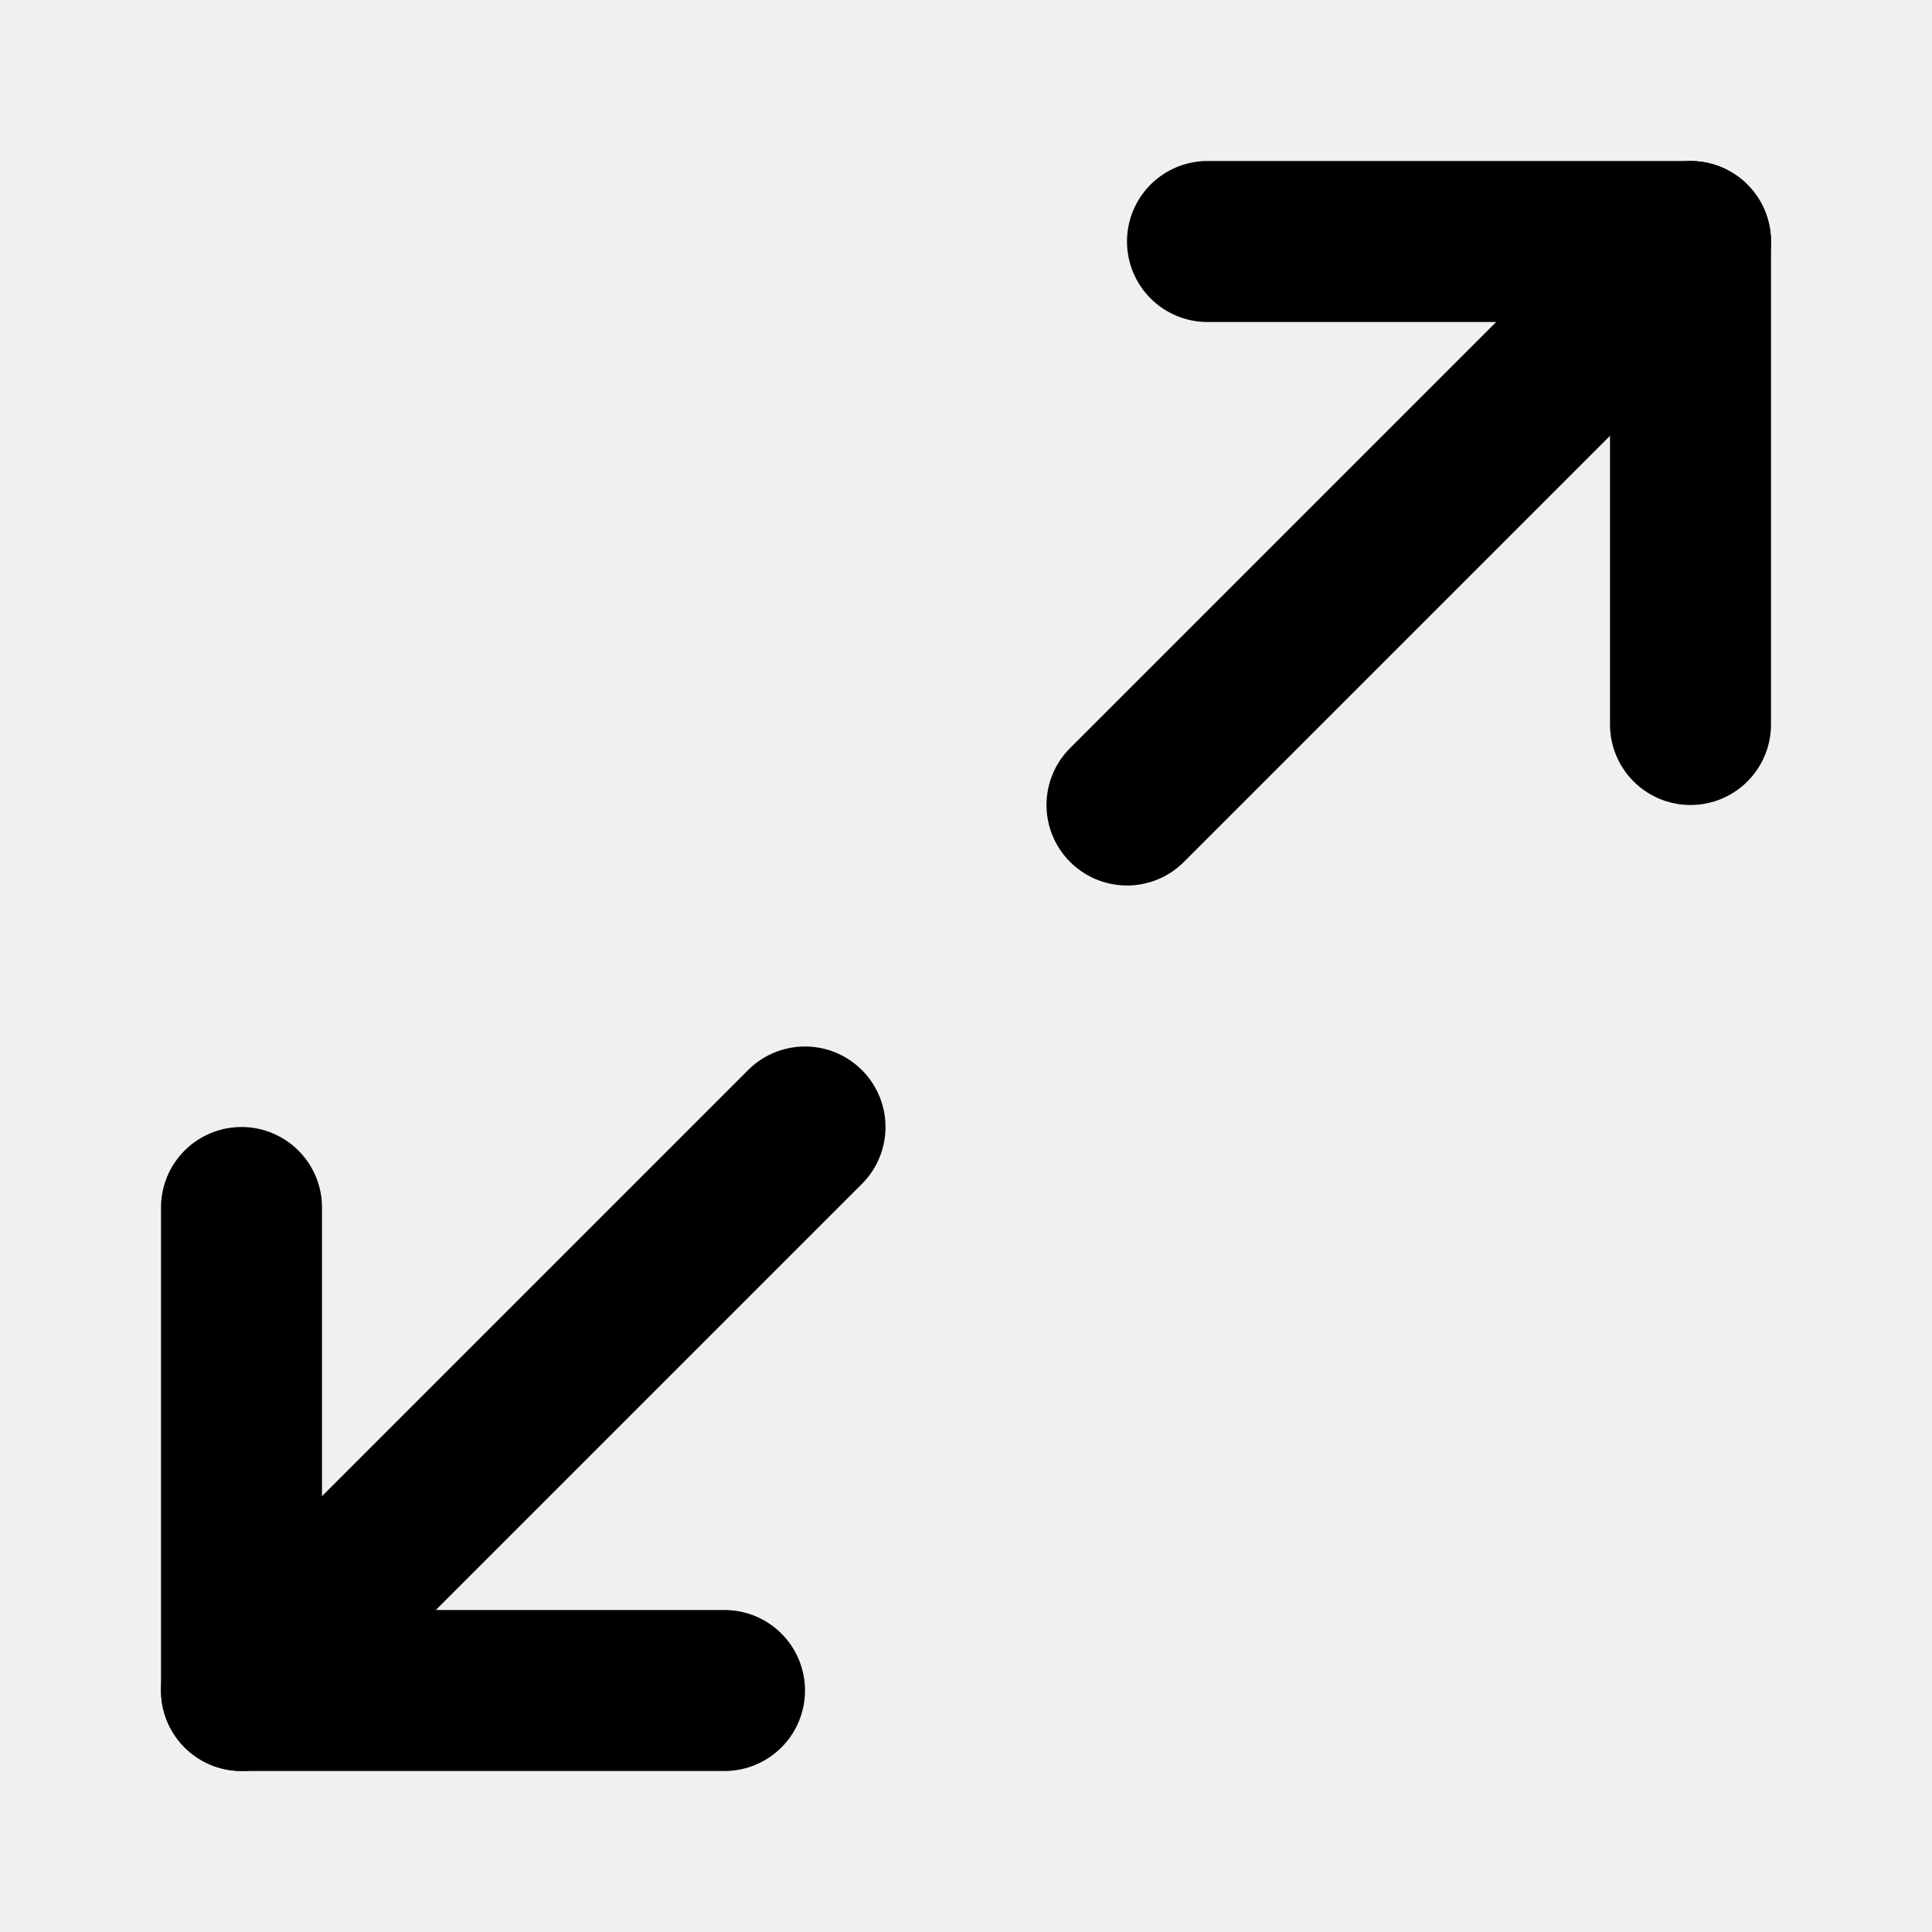
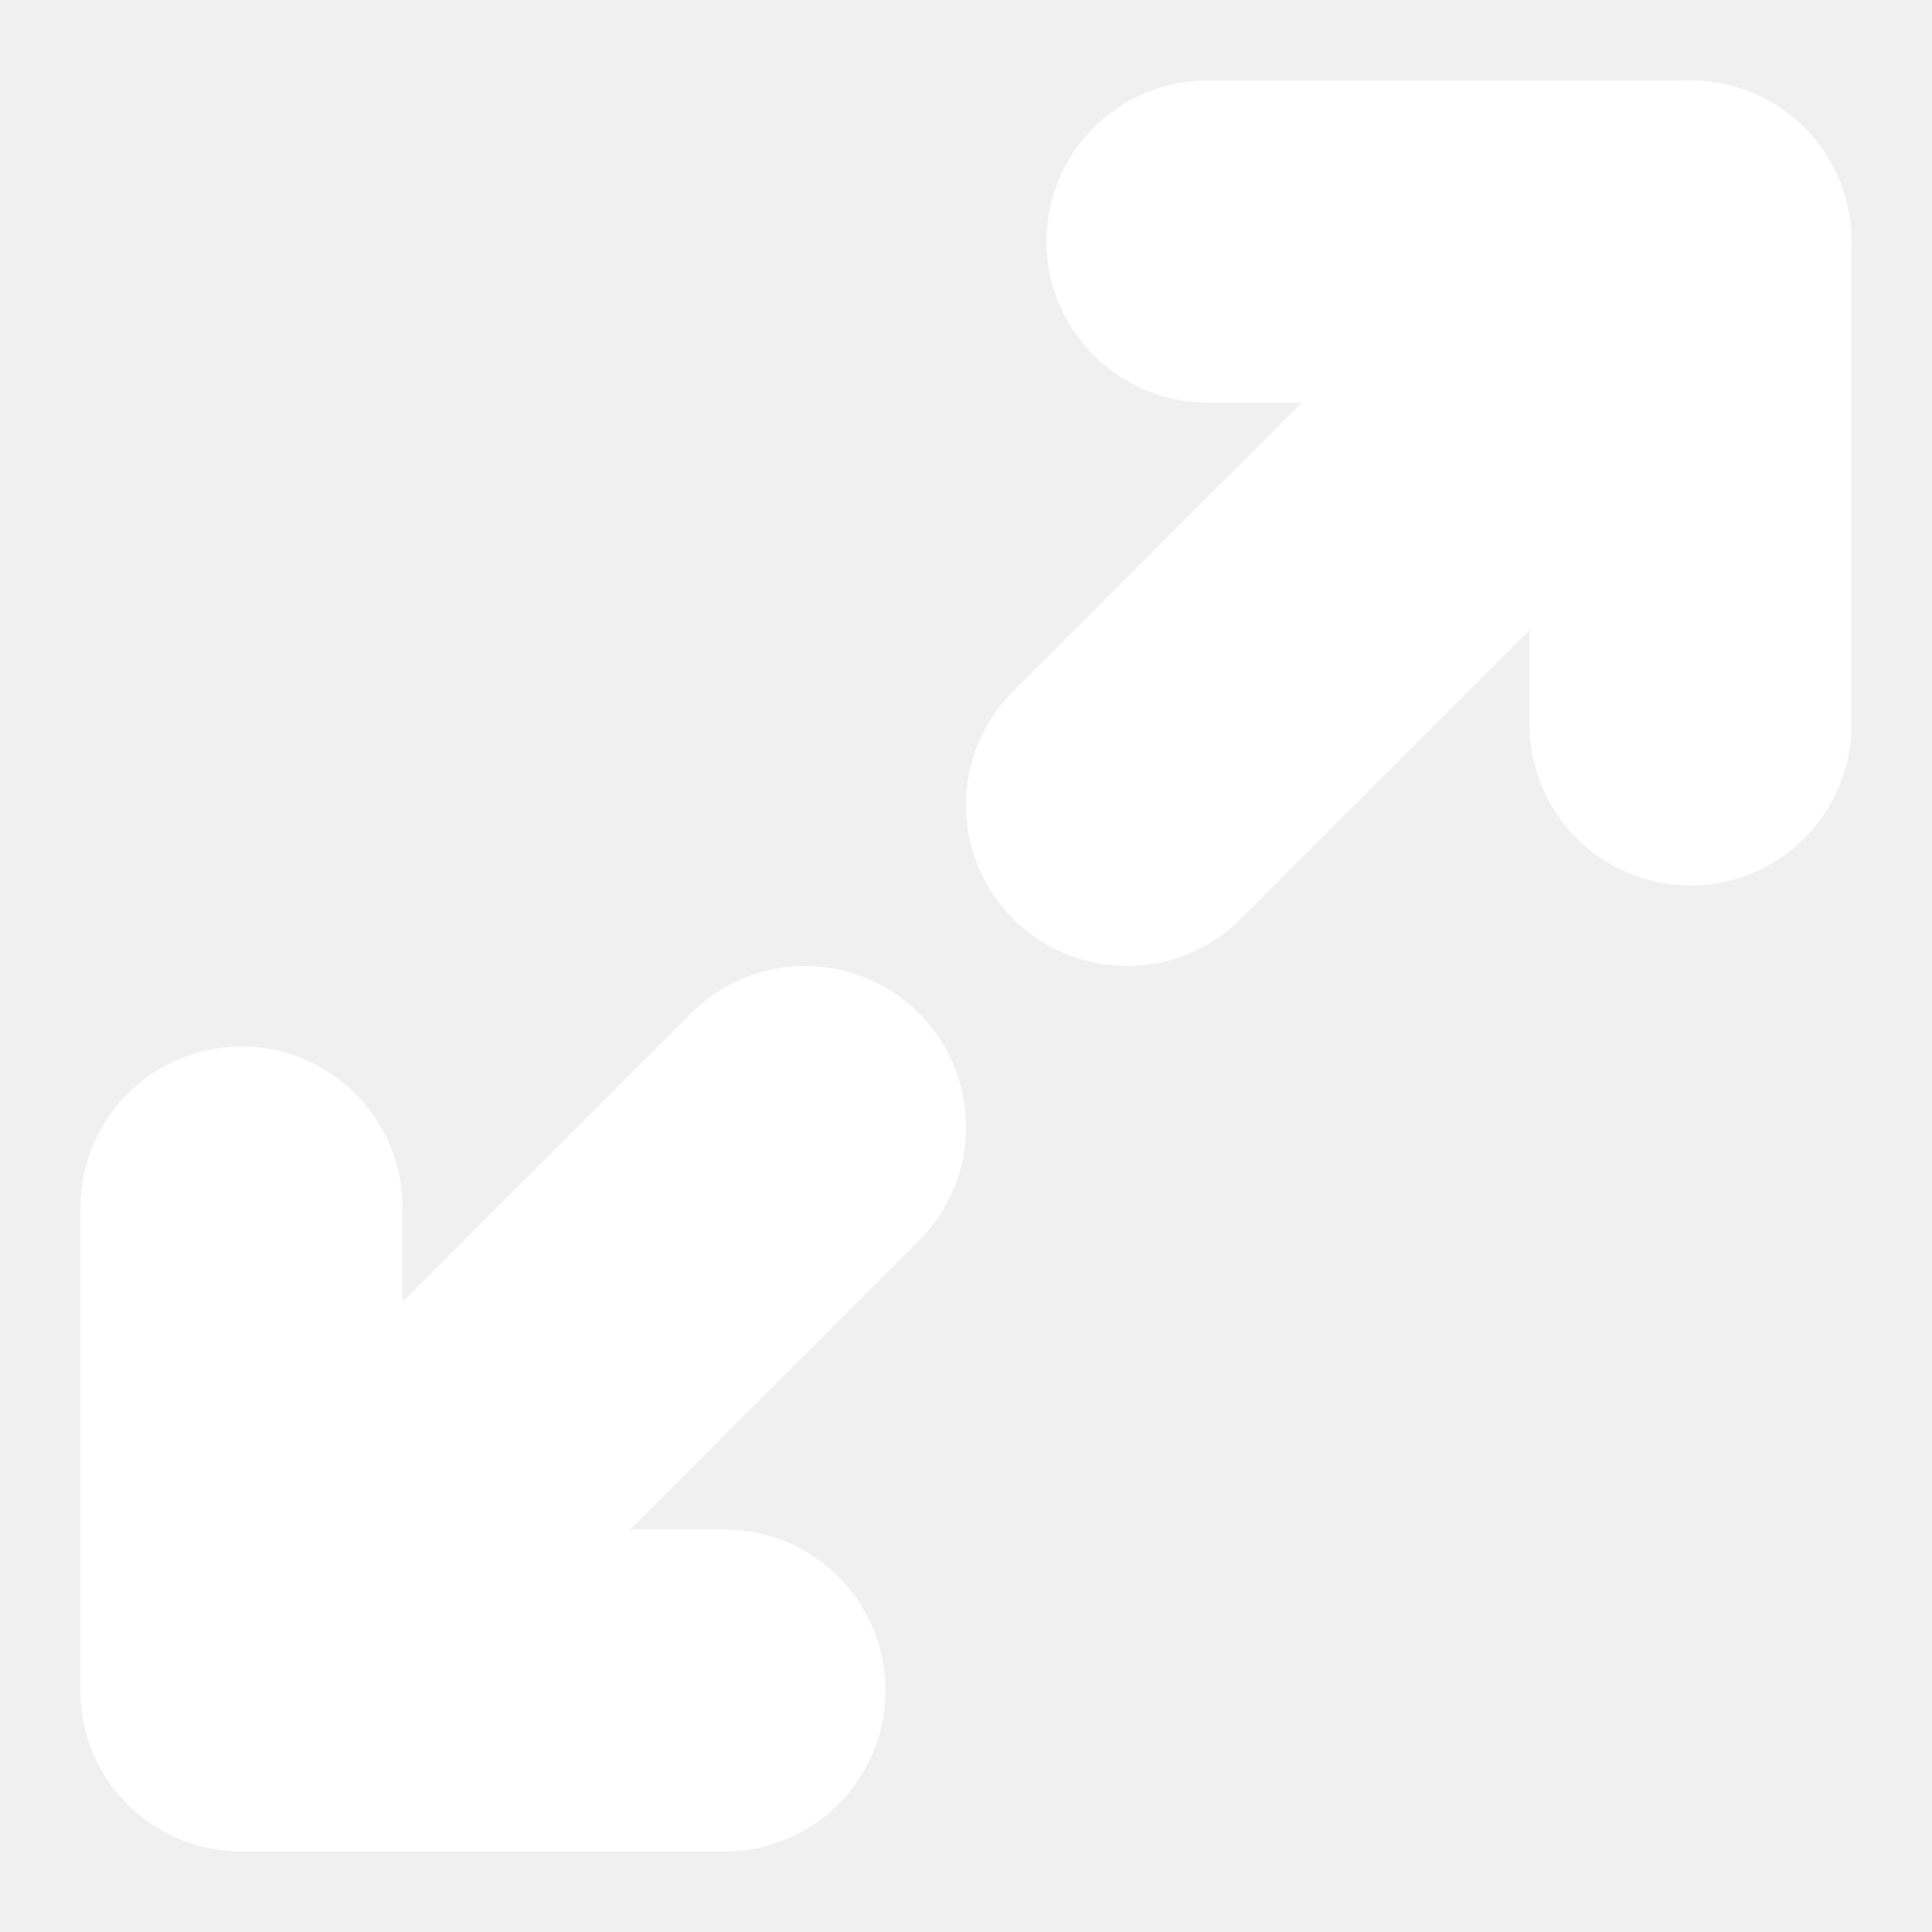
- <svg xmlns="http://www.w3.org/2000/svg" width="24" height="24" viewBox="0 0 24 24" fill="none" stroke="currentColor" stroke-width="2" stroke-linecap="round" stroke-linejoin="round" class="lucide lucide-maximize2-icon lucide-maximize-2">
+ <svg xmlns="http://www.w3.org/2000/svg" width="24" height="24" viewBox="0 0 24 24" fill="none" stroke="#FFFFFF" stroke-width="4" stroke-linecap="round" stroke-linejoin="round" class="lucide lucide-maximize2-icon lucide-maximize-2">
  <path d="M15 3h6v6" />
  <path d="m21 3-7 7" />
  <path d="m3 21 7-7" />
  <path d="M9 21H3v-6" />
</svg>
